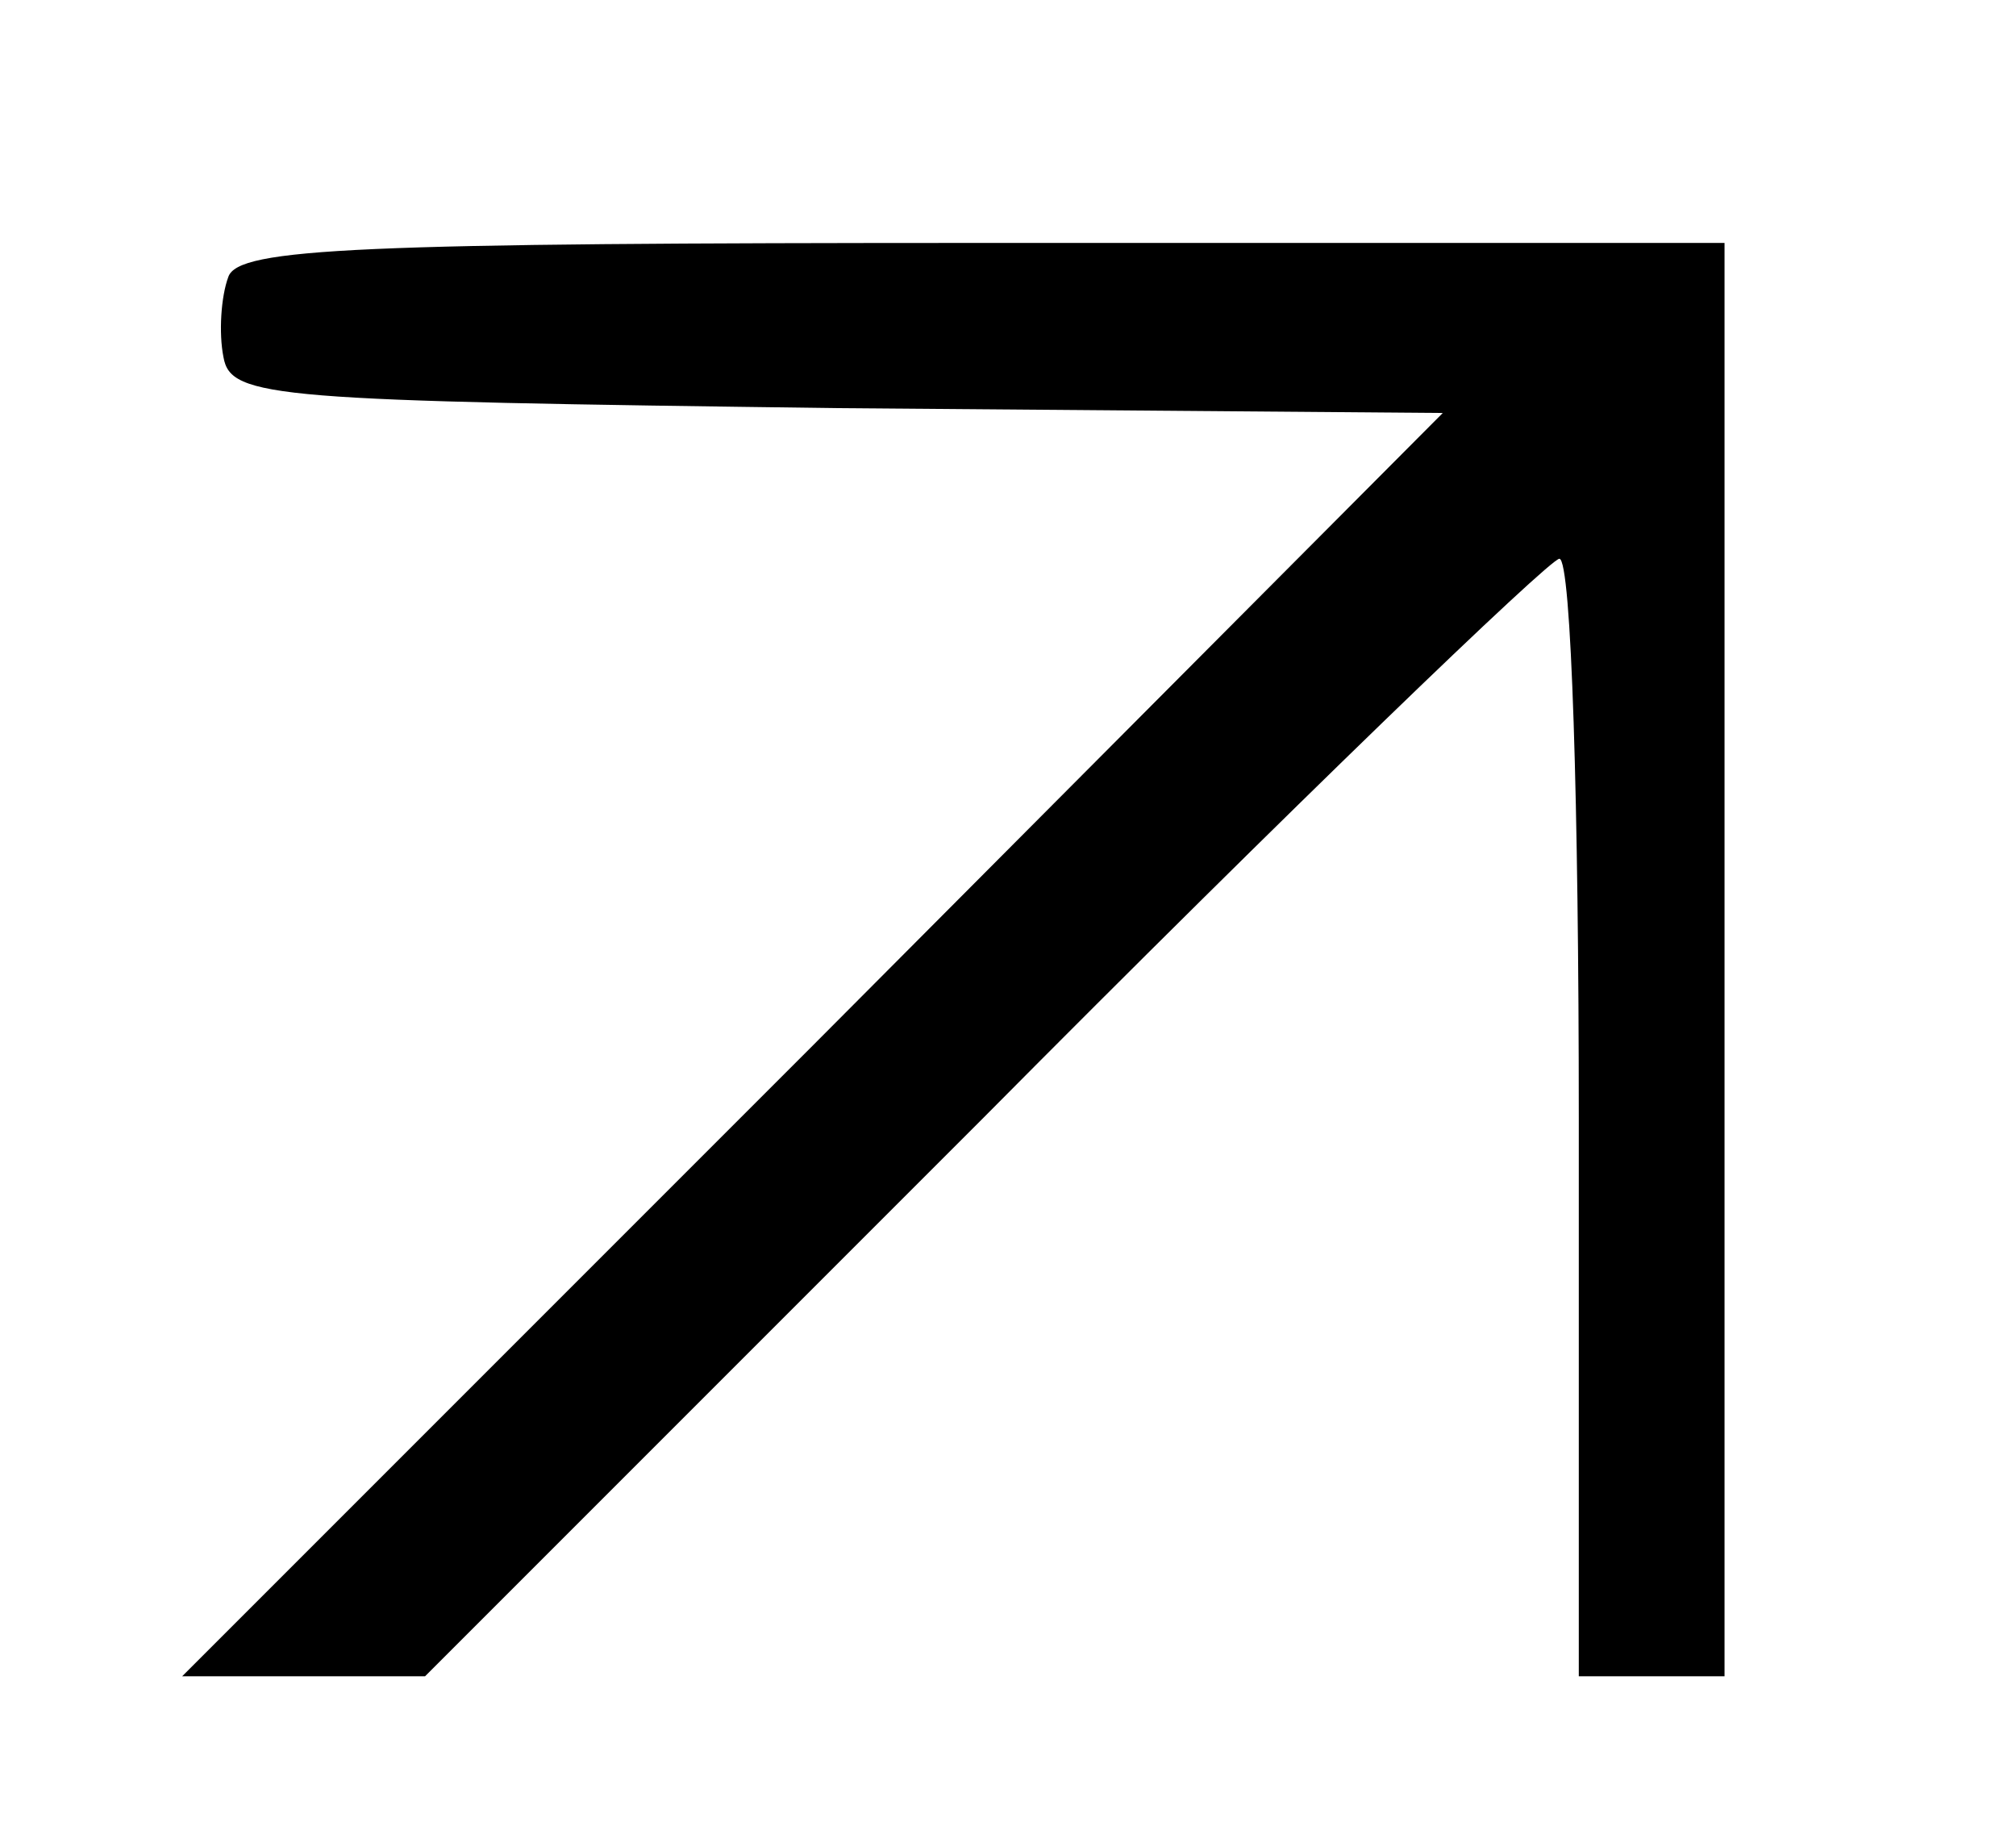
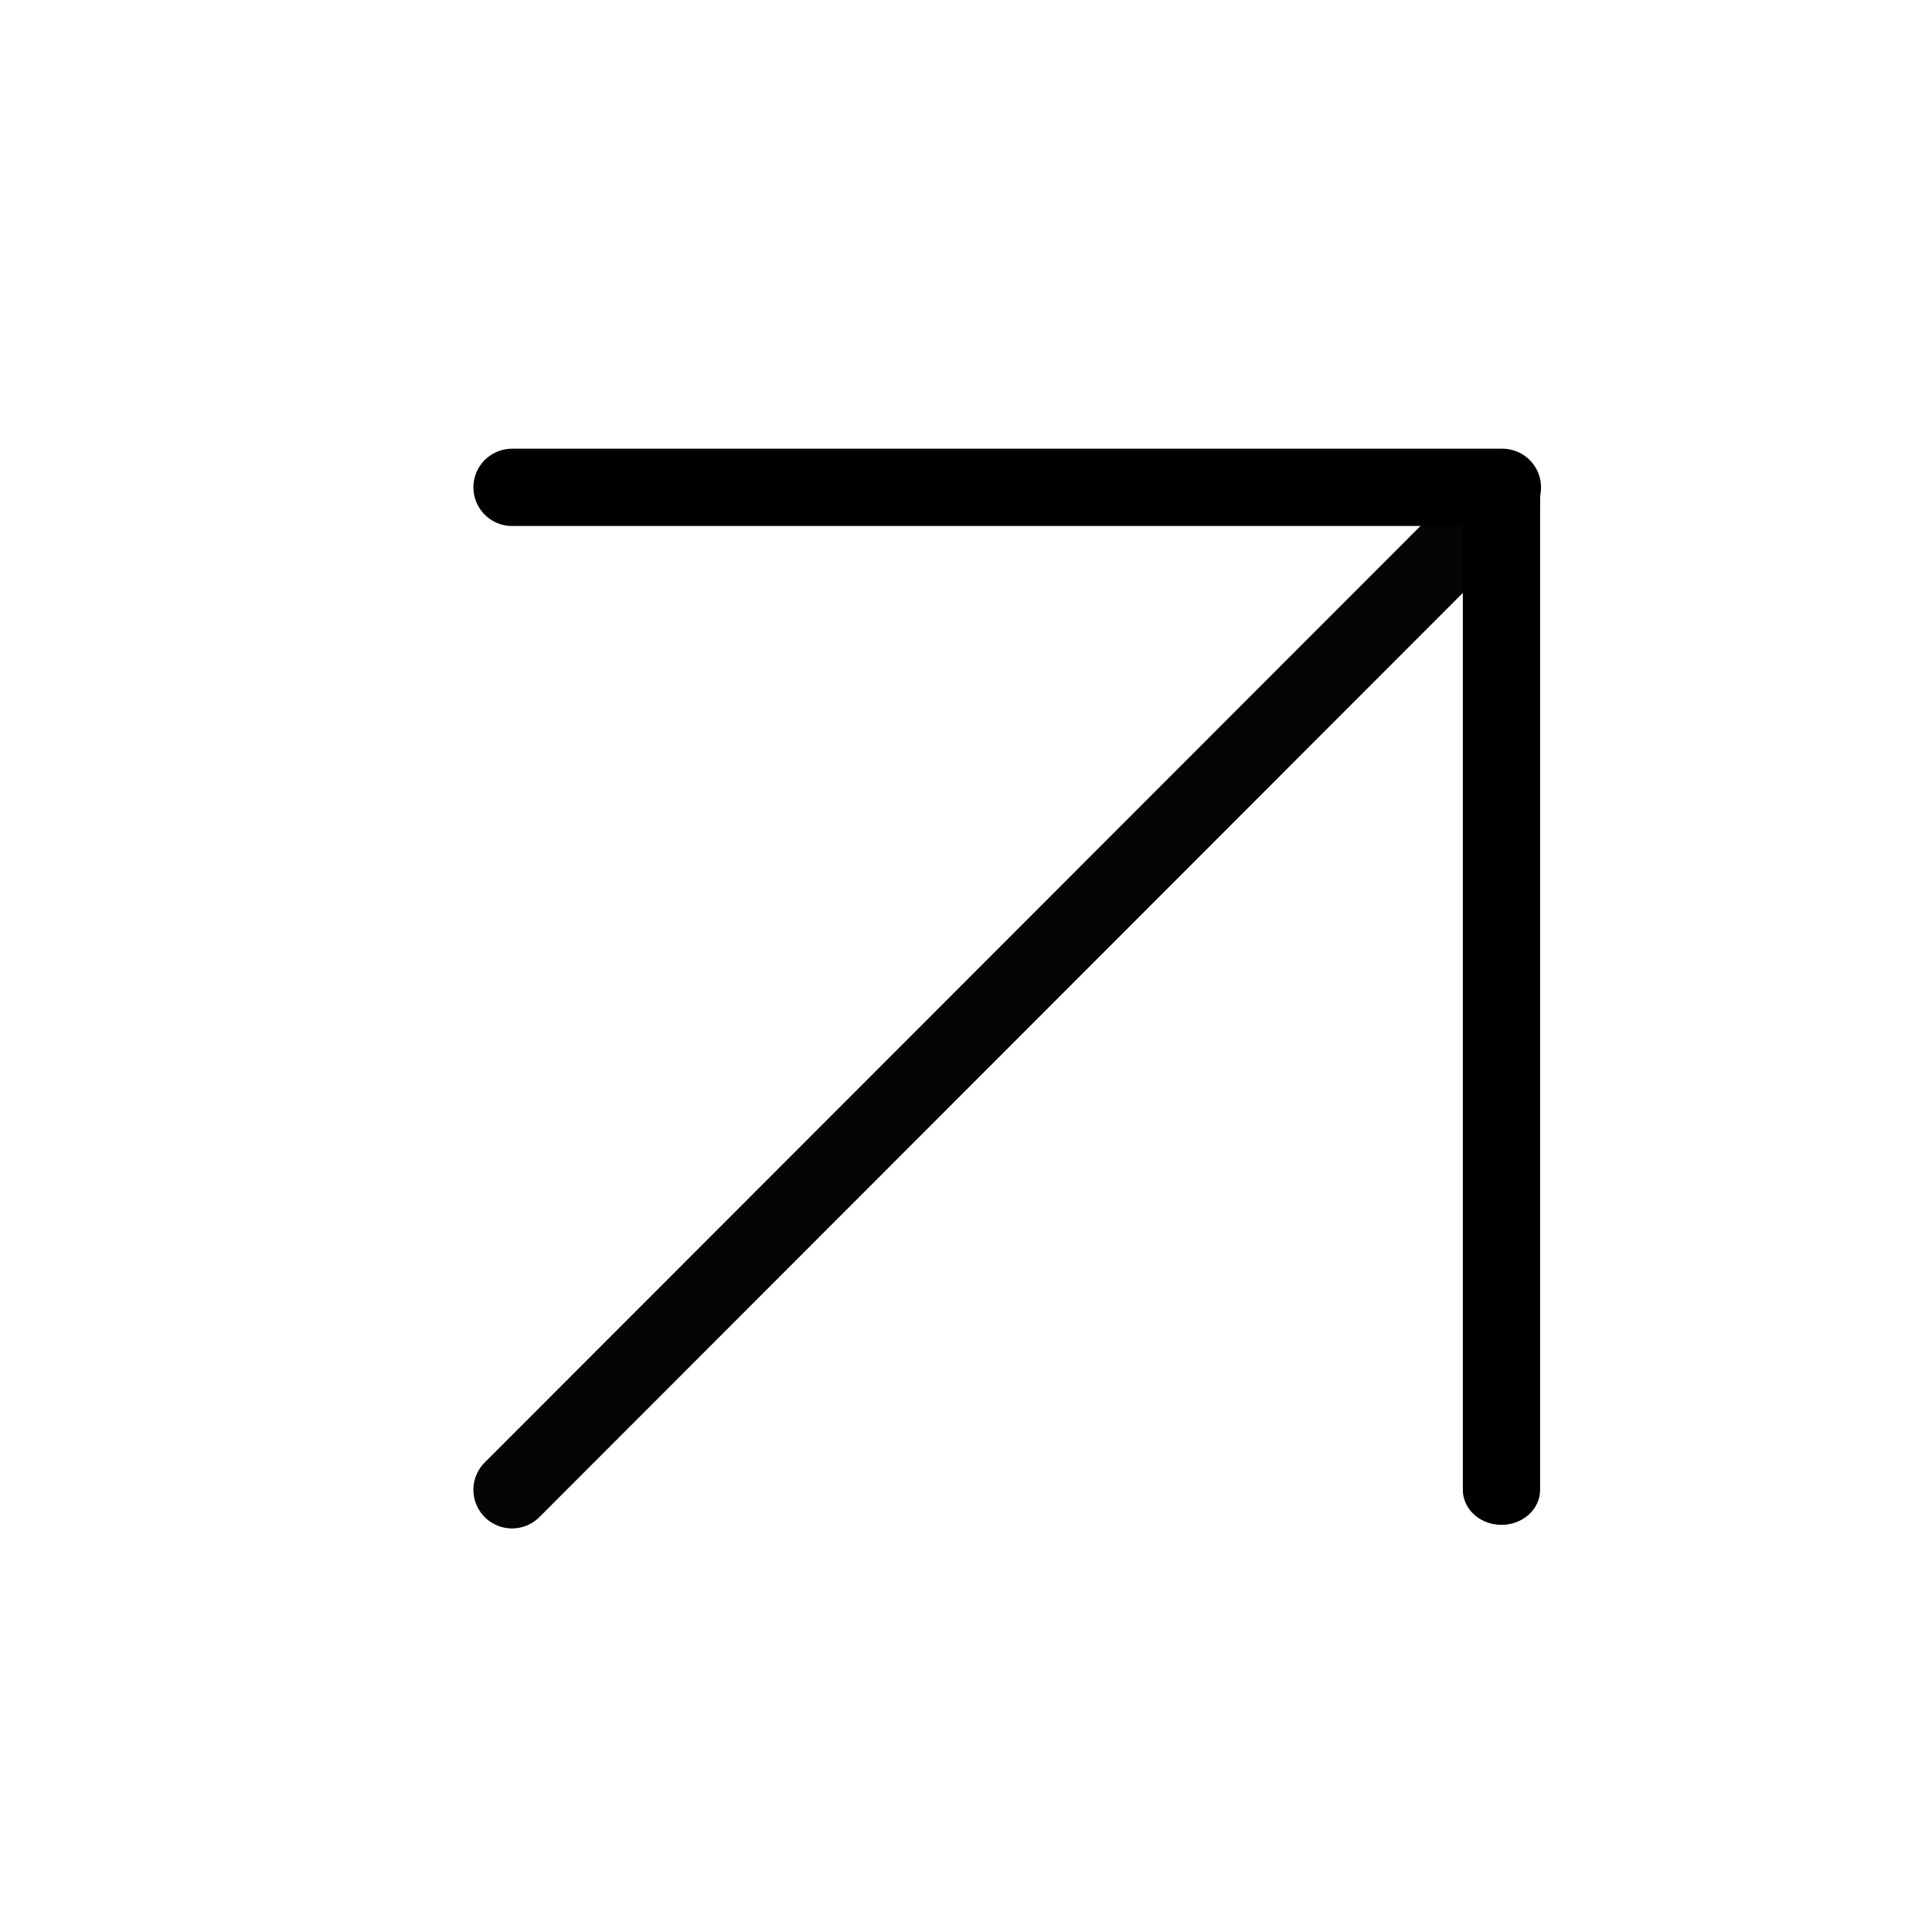
- <svg xmlns="http://www.w3.org/2000/svg" version="1.0" width="83pt" height="76pt" viewBox="0 0 83 76" preserveAspectRatio="xMidYMid meet">
-   <g transform="translate(0,76) scale(0.1,-0.1)" fill="#000000" stroke="none">
-     <path d="M94 646 c-3 -8 -4 -23 -2 -33 3 -17 21 -18 253 -21 l249 -2 -259 -260 -260 -260 50 0 50 0 230 230 c126 127 233 230 237 230 5 0 8 -103 8 -230 l0 -230 30 0 30 0 0 295 0 295 -305 0 c-257 0 -307 -2 -311 -14z" />
+ <svg xmlns="http://www.w3.org/2000/svg" id="etTPCsLY9OV1" viewBox="0 0 50 50" shape-rendering="geometricPrecision" text-rendering="geometricPrecision">
+   <defs>
+     <radialGradient id="etTPCsLY9OV4-fill" cx="0" cy="0" r="0.5" spreadMethod="pad" gradientUnits="objectBoundingBox" gradientTransform="translate(0.5 0.5)">
+       <stop id="etTPCsLY9OV4-fill-0" offset="0%" stop-color="#000" />
+       <stop id="etTPCsLY9OV4-fill-1" offset="100%" stop-color="#fff" />
+     </radialGradient>
+   </defs>
+   <g transform="translate(.000001 0)">
+     <line x1="-12.303" y1="11.813" x2="13.303" y2="-13.813" transform="translate(25.55473 26.74276)" fill="none" stroke="#050505" stroke-width="2.0" stroke-linecap="round" />
+     <line x1="-13.303" y1="0" x2="12.327" y2="0" transform="translate(26.55473 12.61263)" fill="url(#etTPCsLY9OV4-fill)" stroke="#000" stroke-width="2.0" stroke-linecap="round" stroke-linejoin="round" />
+     <line x1="0" y1="-14.13" x2="0" y2="14.13" transform="matrix(1 0 0 0.906812 38.85773 25.74276)" fill="none" stroke="#000" stroke-width="2.0" stroke-linecap="round" stroke-linejoin="round" />
  </g>
</svg>
